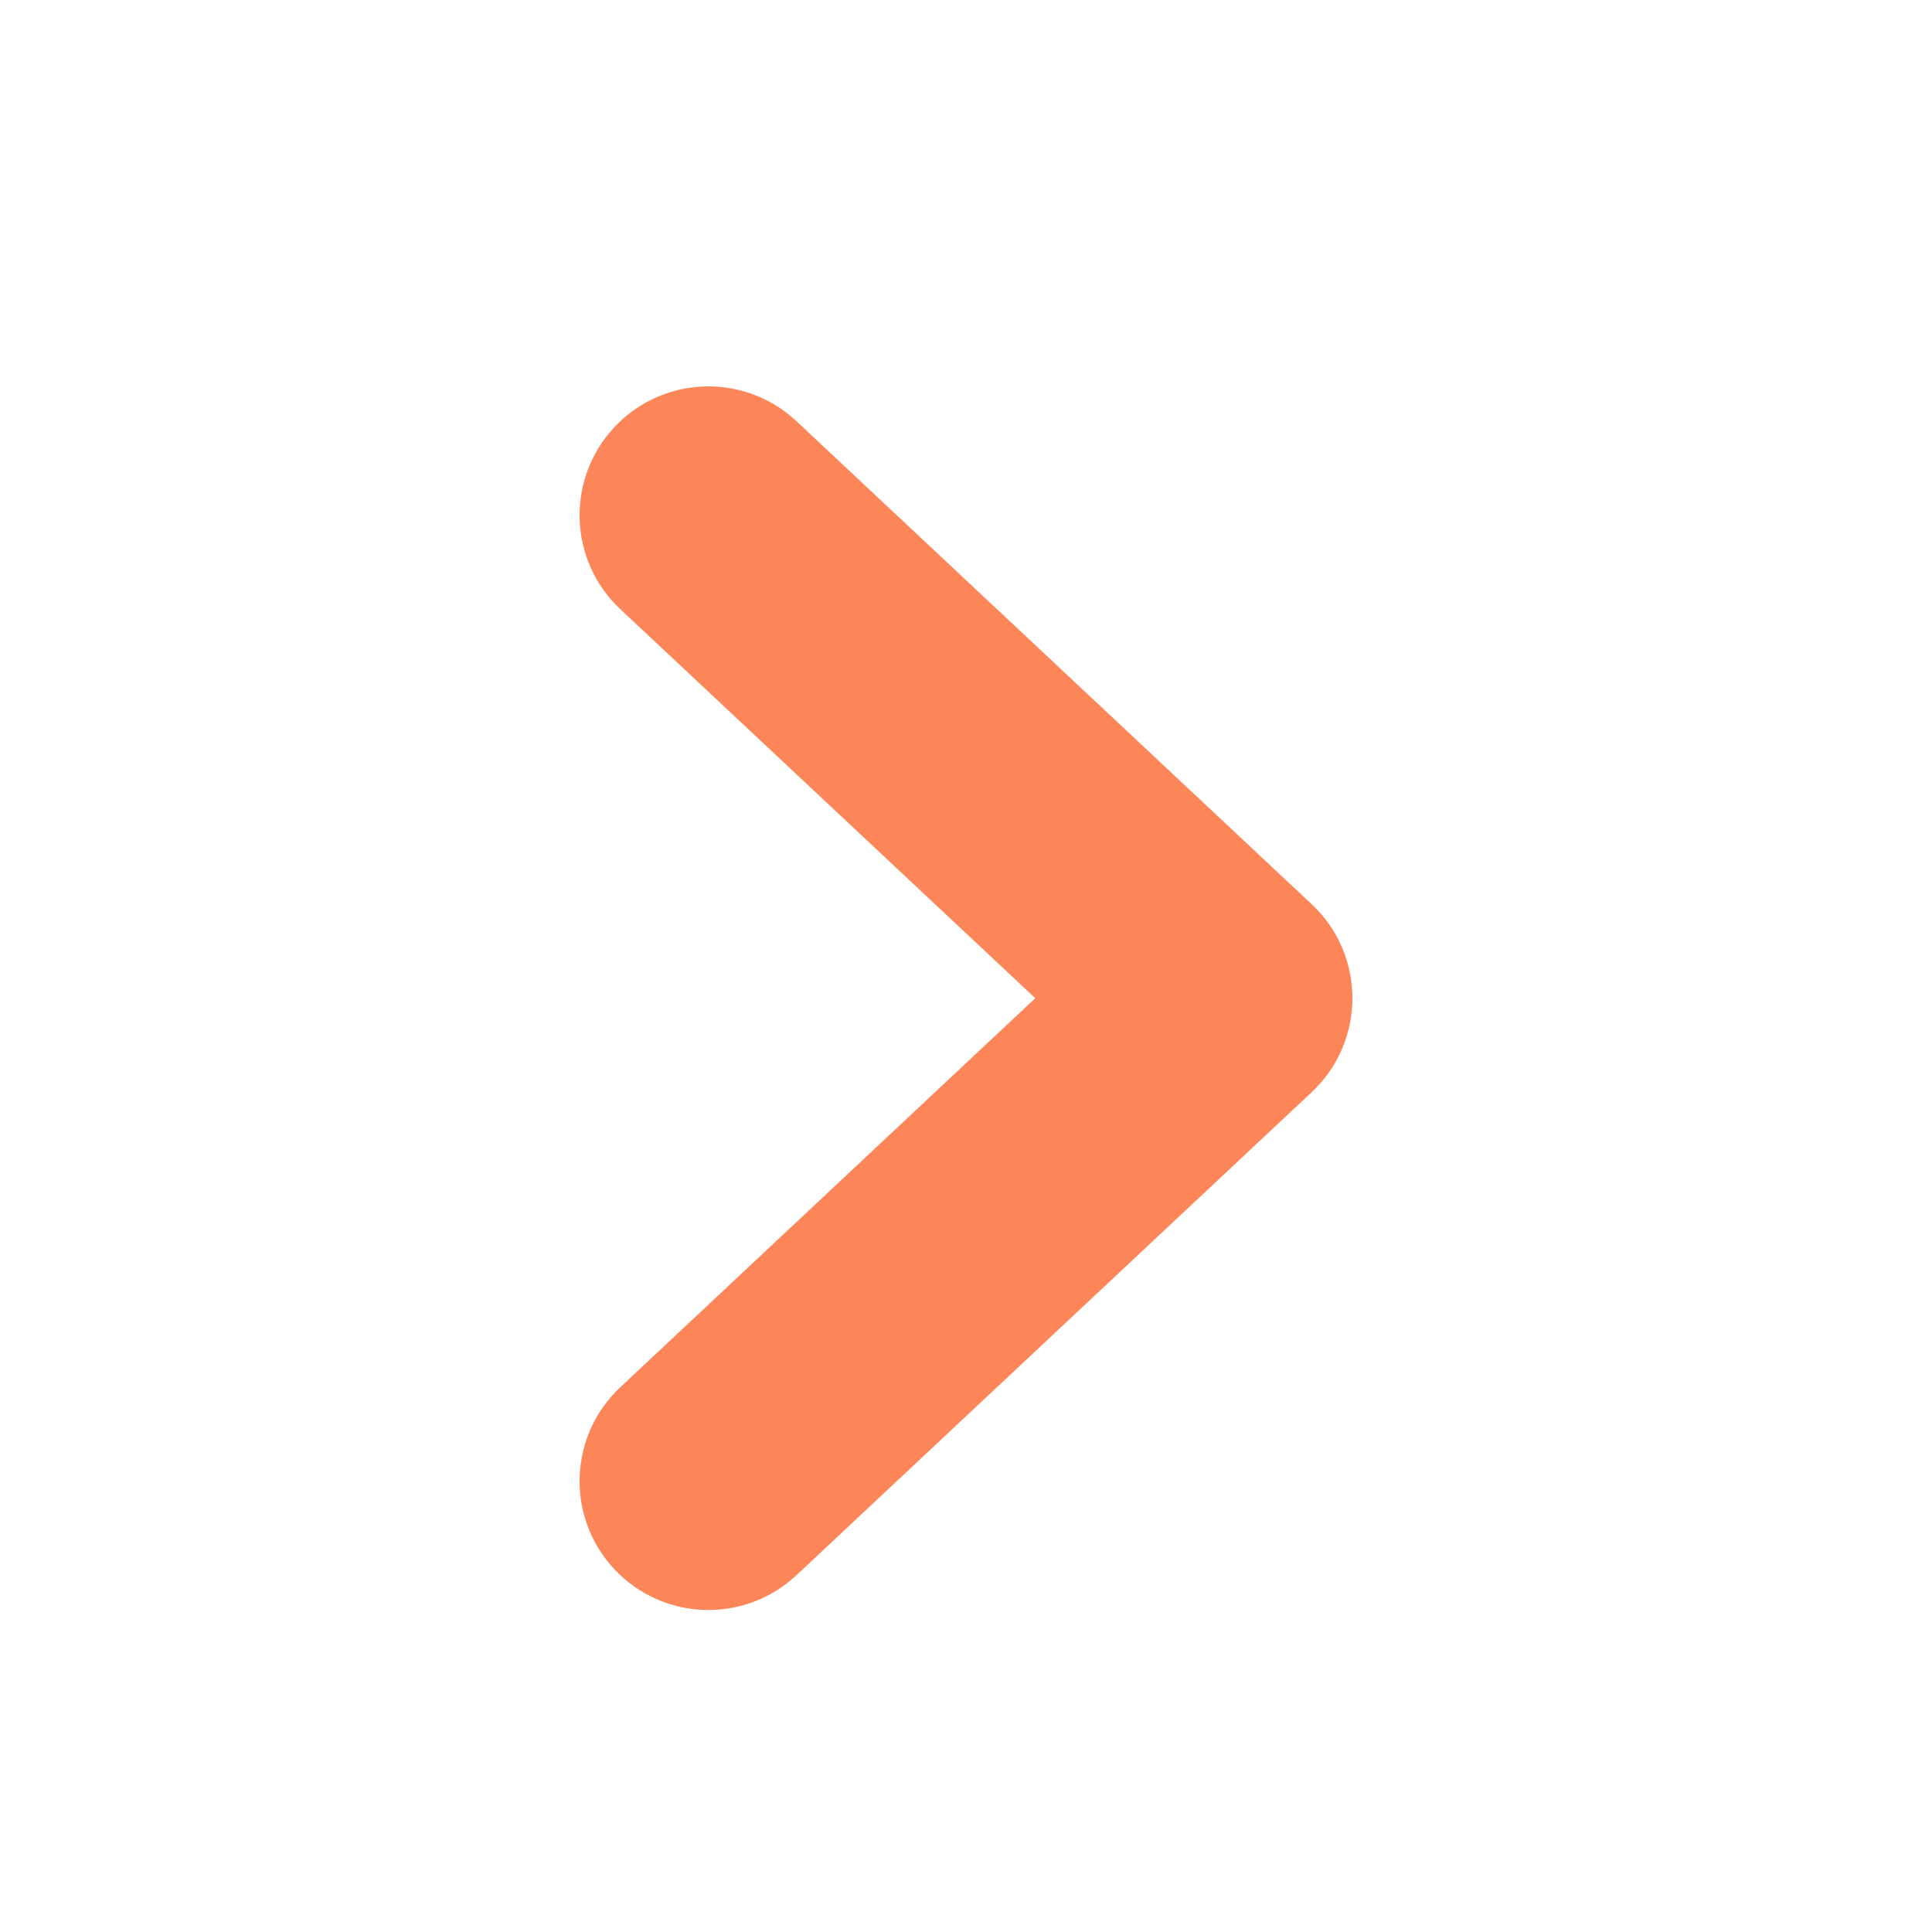
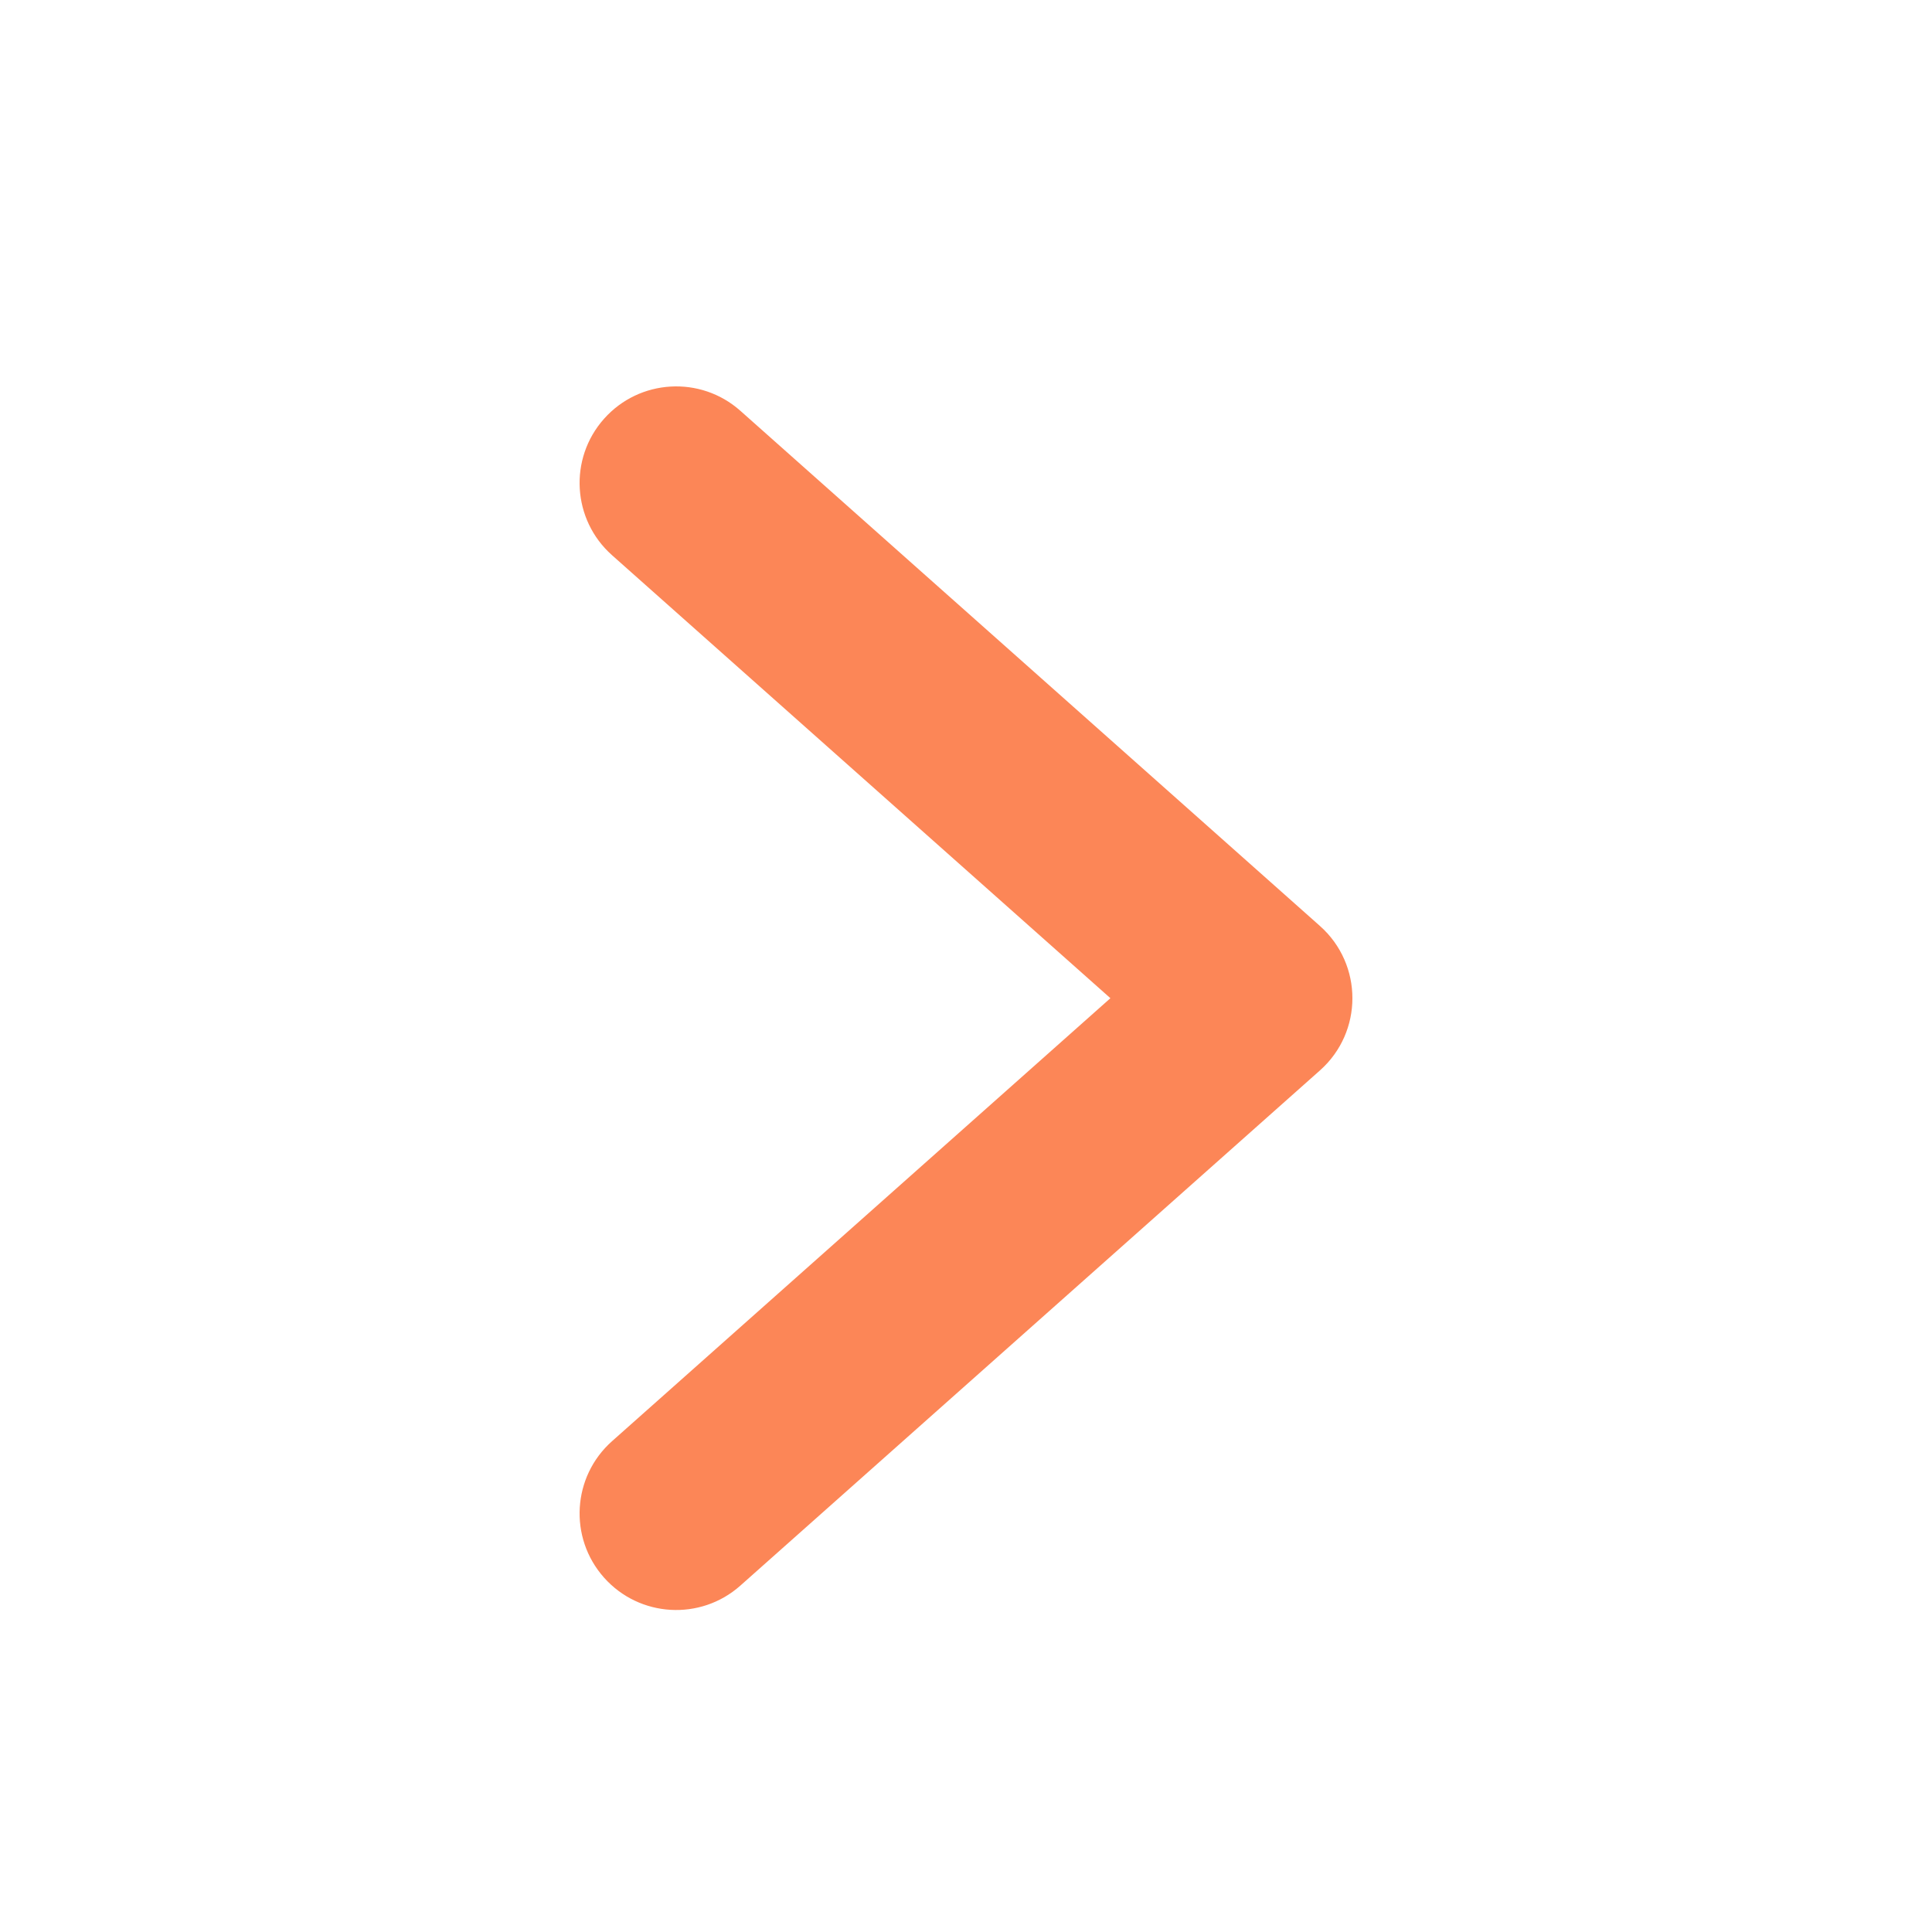
<svg xmlns="http://www.w3.org/2000/svg" width="240" height="240" viewBox="0 0 240 240">
-   <path fill="#FC8657" d="M77.057,75.673 C70.61,69.629 70.284,59.504 76.327,53.057 C82.371,46.61 92.496,46.284 98.943,52.327 L162.943,112.327 C169.686,118.649 169.686,129.351 162.943,135.673 L98.943,195.673 C92.496,201.716 82.371,201.39 76.327,194.943 C70.284,188.496 70.61,178.371 77.057,172.327 L128.606,124 L77.057,75.673 Z" />
+   <path fill="#FC8657" d="M76.028,68.969 C71.074,64.566 70.628,56.981 75.031,52.028 C79.434,47.074 87.019,46.628 91.972,51.031 L163.972,115.031 C169.343,119.805 169.343,128.195 163.972,132.969 L91.972,196.969 C87.019,201.372 79.434,200.926 75.031,195.972 C70.628,191.019 71.074,183.434 76.028,179.031 L137.938,124 L76.028,68.969 Z" />
</svg>
